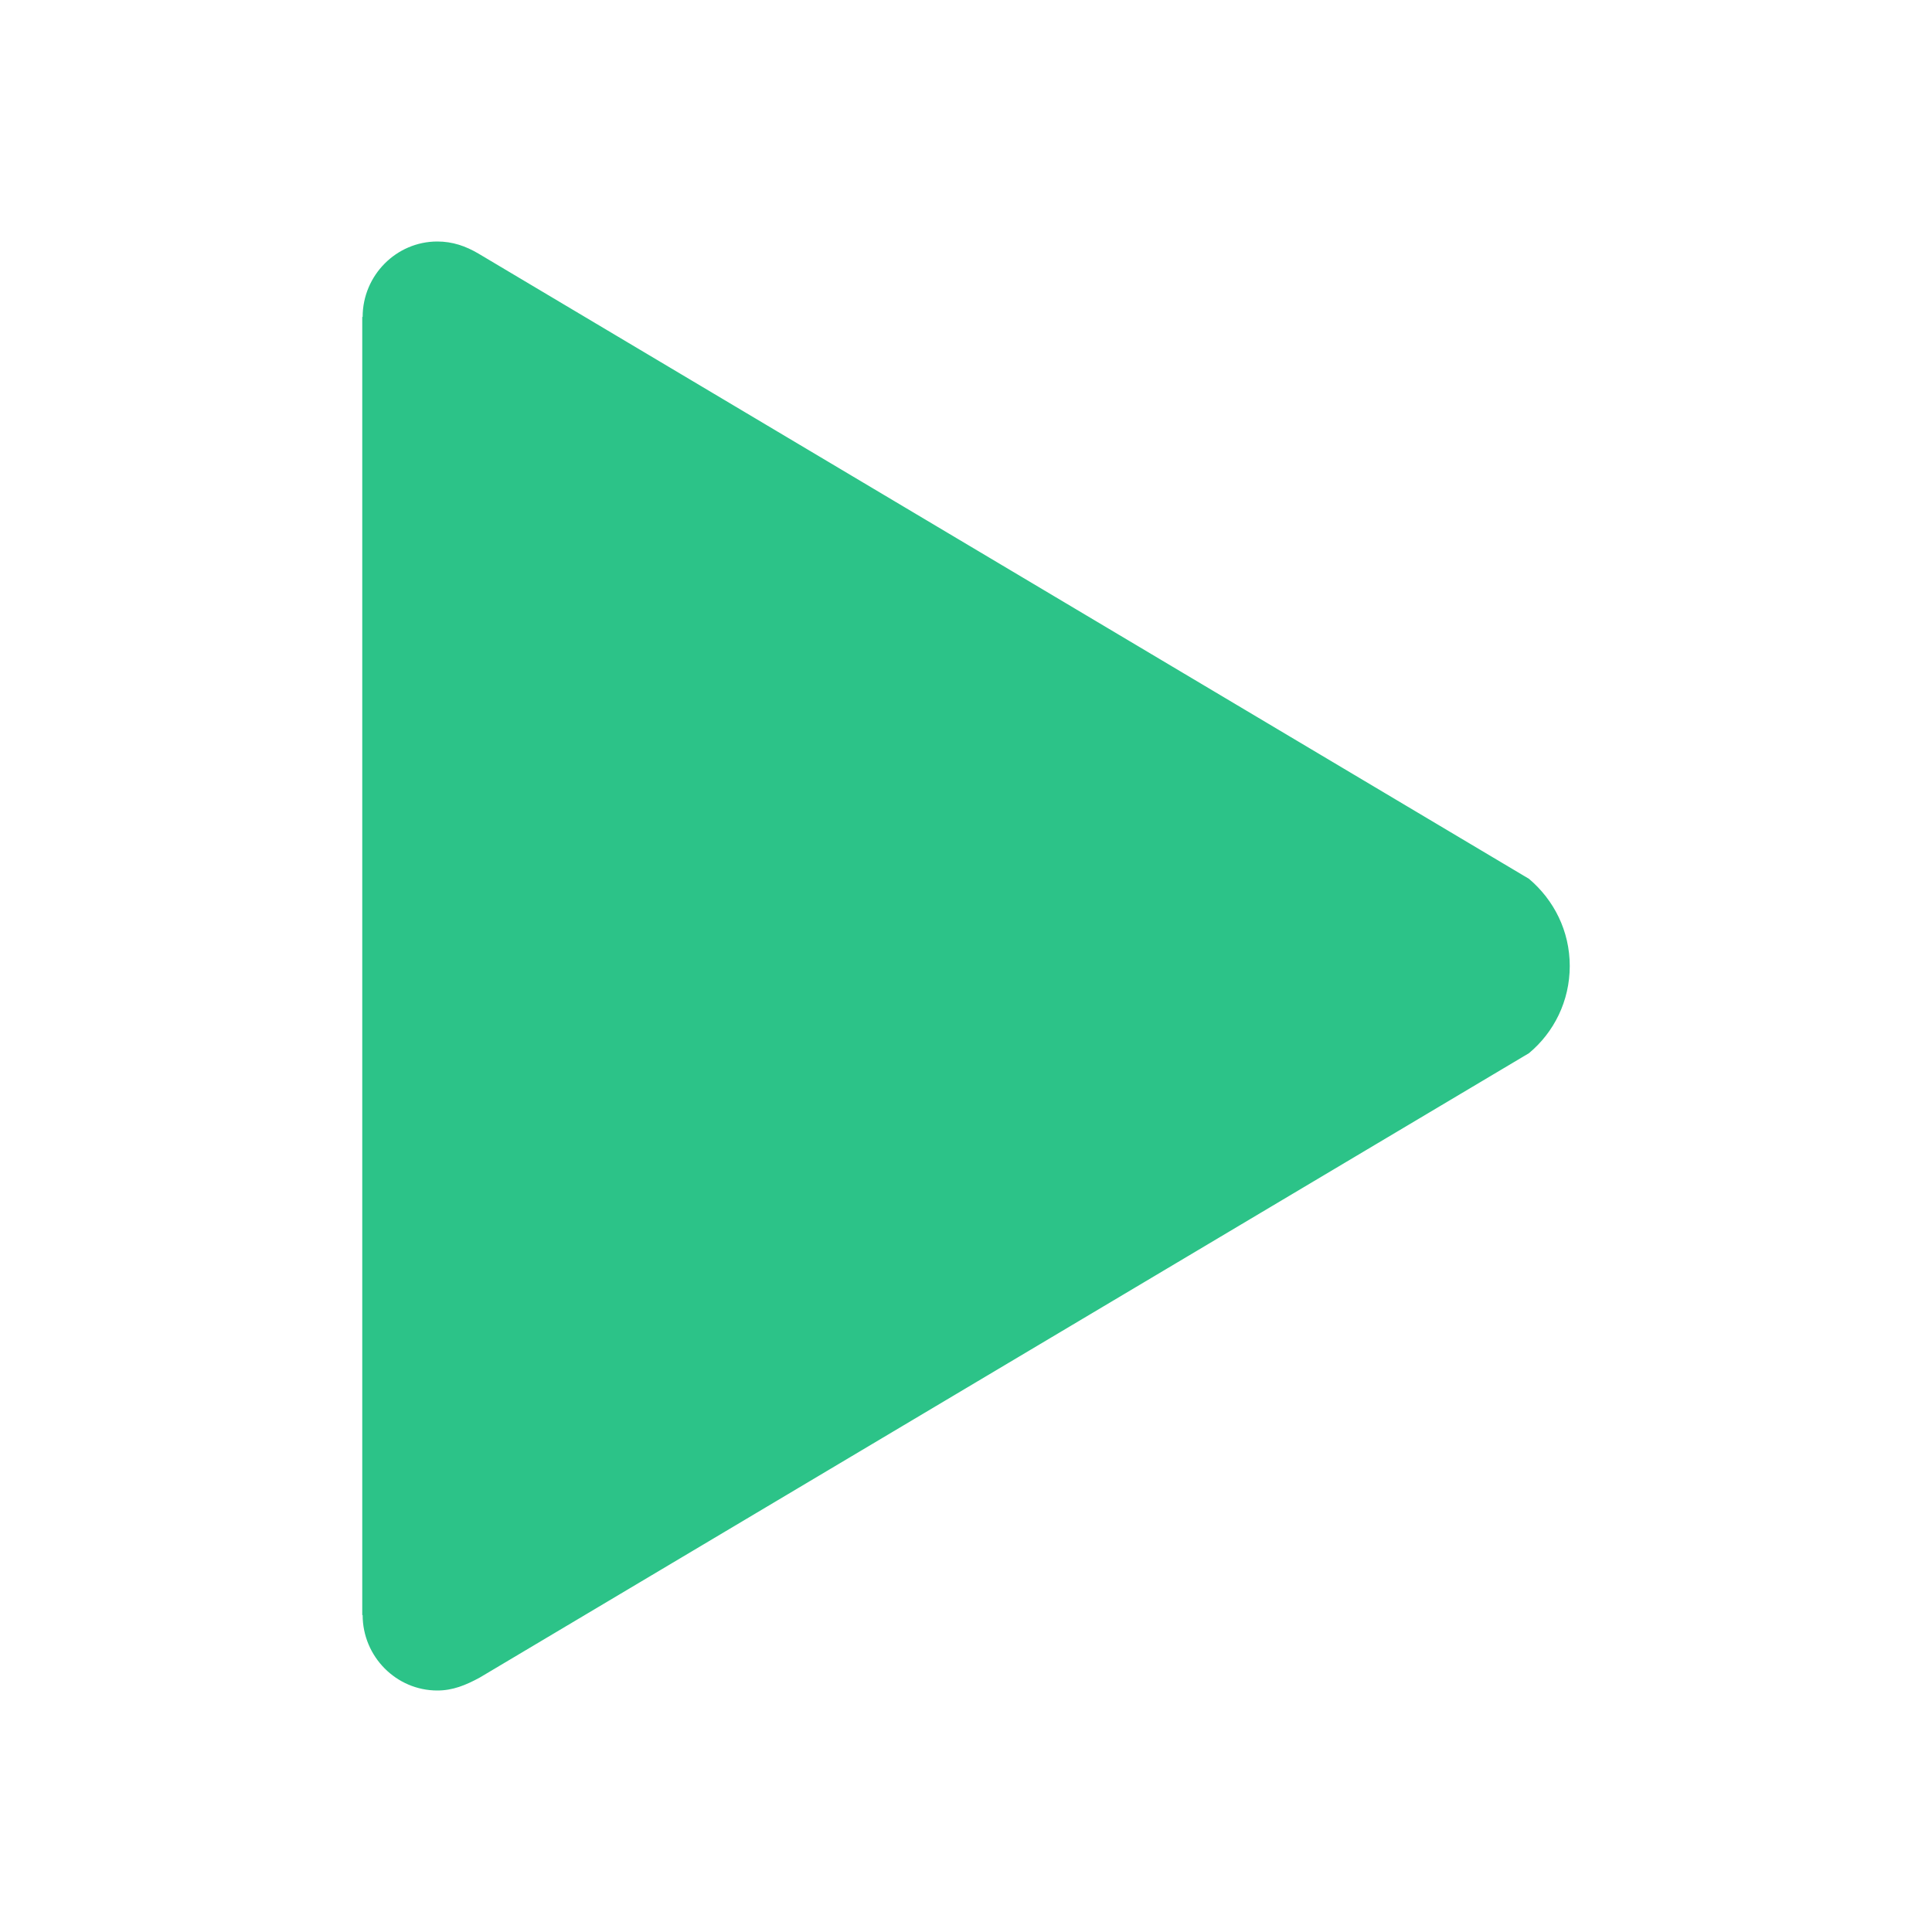
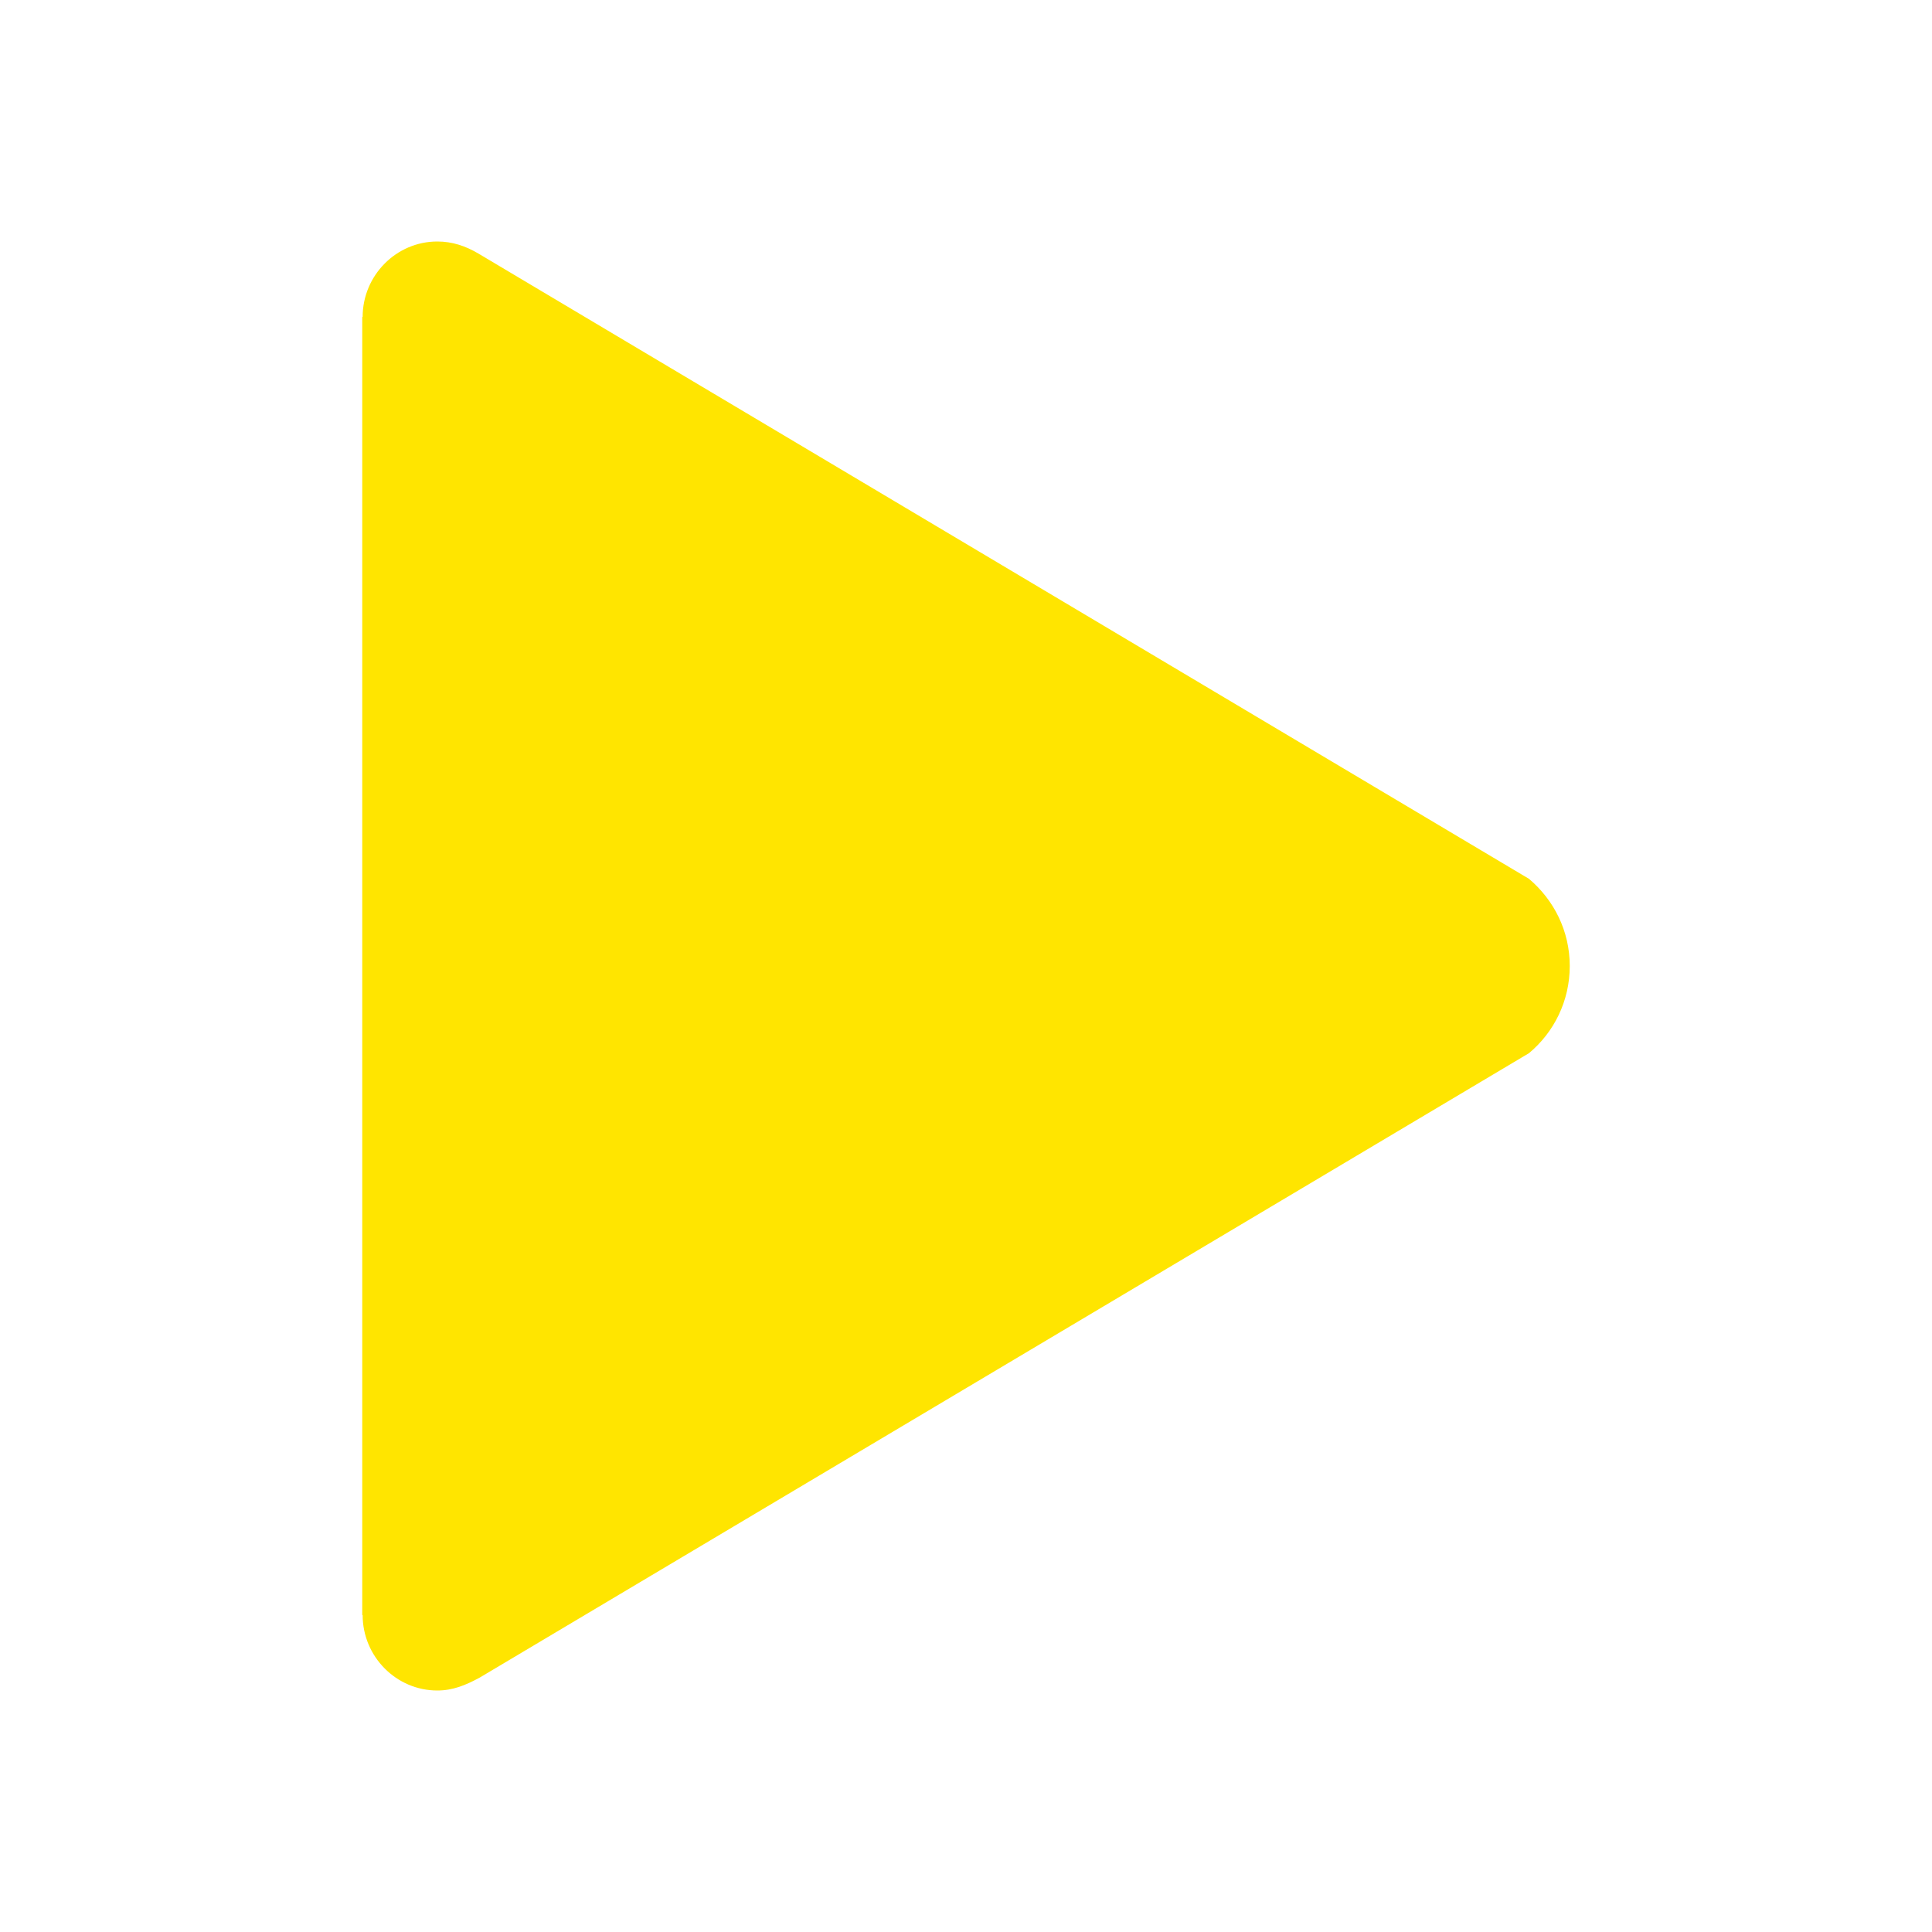
<svg xmlns="http://www.w3.org/2000/svg" width="54" height="54" viewBox="0 0 54 54" fill="none">
-   <path d="M42.736 24.564L13.373 7.088C13.015 6.877 12.646 6.75 12.224 6.75C11.074 6.75 10.136 7.699 10.136 8.859H10.125V45.141H10.136C10.136 46.301 11.074 47.25 12.224 47.25C12.656 47.25 13.015 47.102 13.405 46.891L42.736 29.436C43.432 28.856 43.875 27.981 43.875 27C43.875 26.019 43.432 25.154 42.736 24.564Z" fill="#2CC388" />
+   <path d="M42.736 24.564L13.373 7.088C13.015 6.877 12.646 6.75 12.224 6.75C11.074 6.75 10.136 7.699 10.136 8.859H10.125V45.141H10.136C10.136 46.301 11.074 47.25 12.224 47.25C12.656 47.25 13.015 47.102 13.405 46.891L42.736 29.436C43.432 28.856 43.875 27.981 43.875 27C43.875 26.019 43.432 25.154 42.736 24.564Z" fill="#FFE500" />
</svg>
